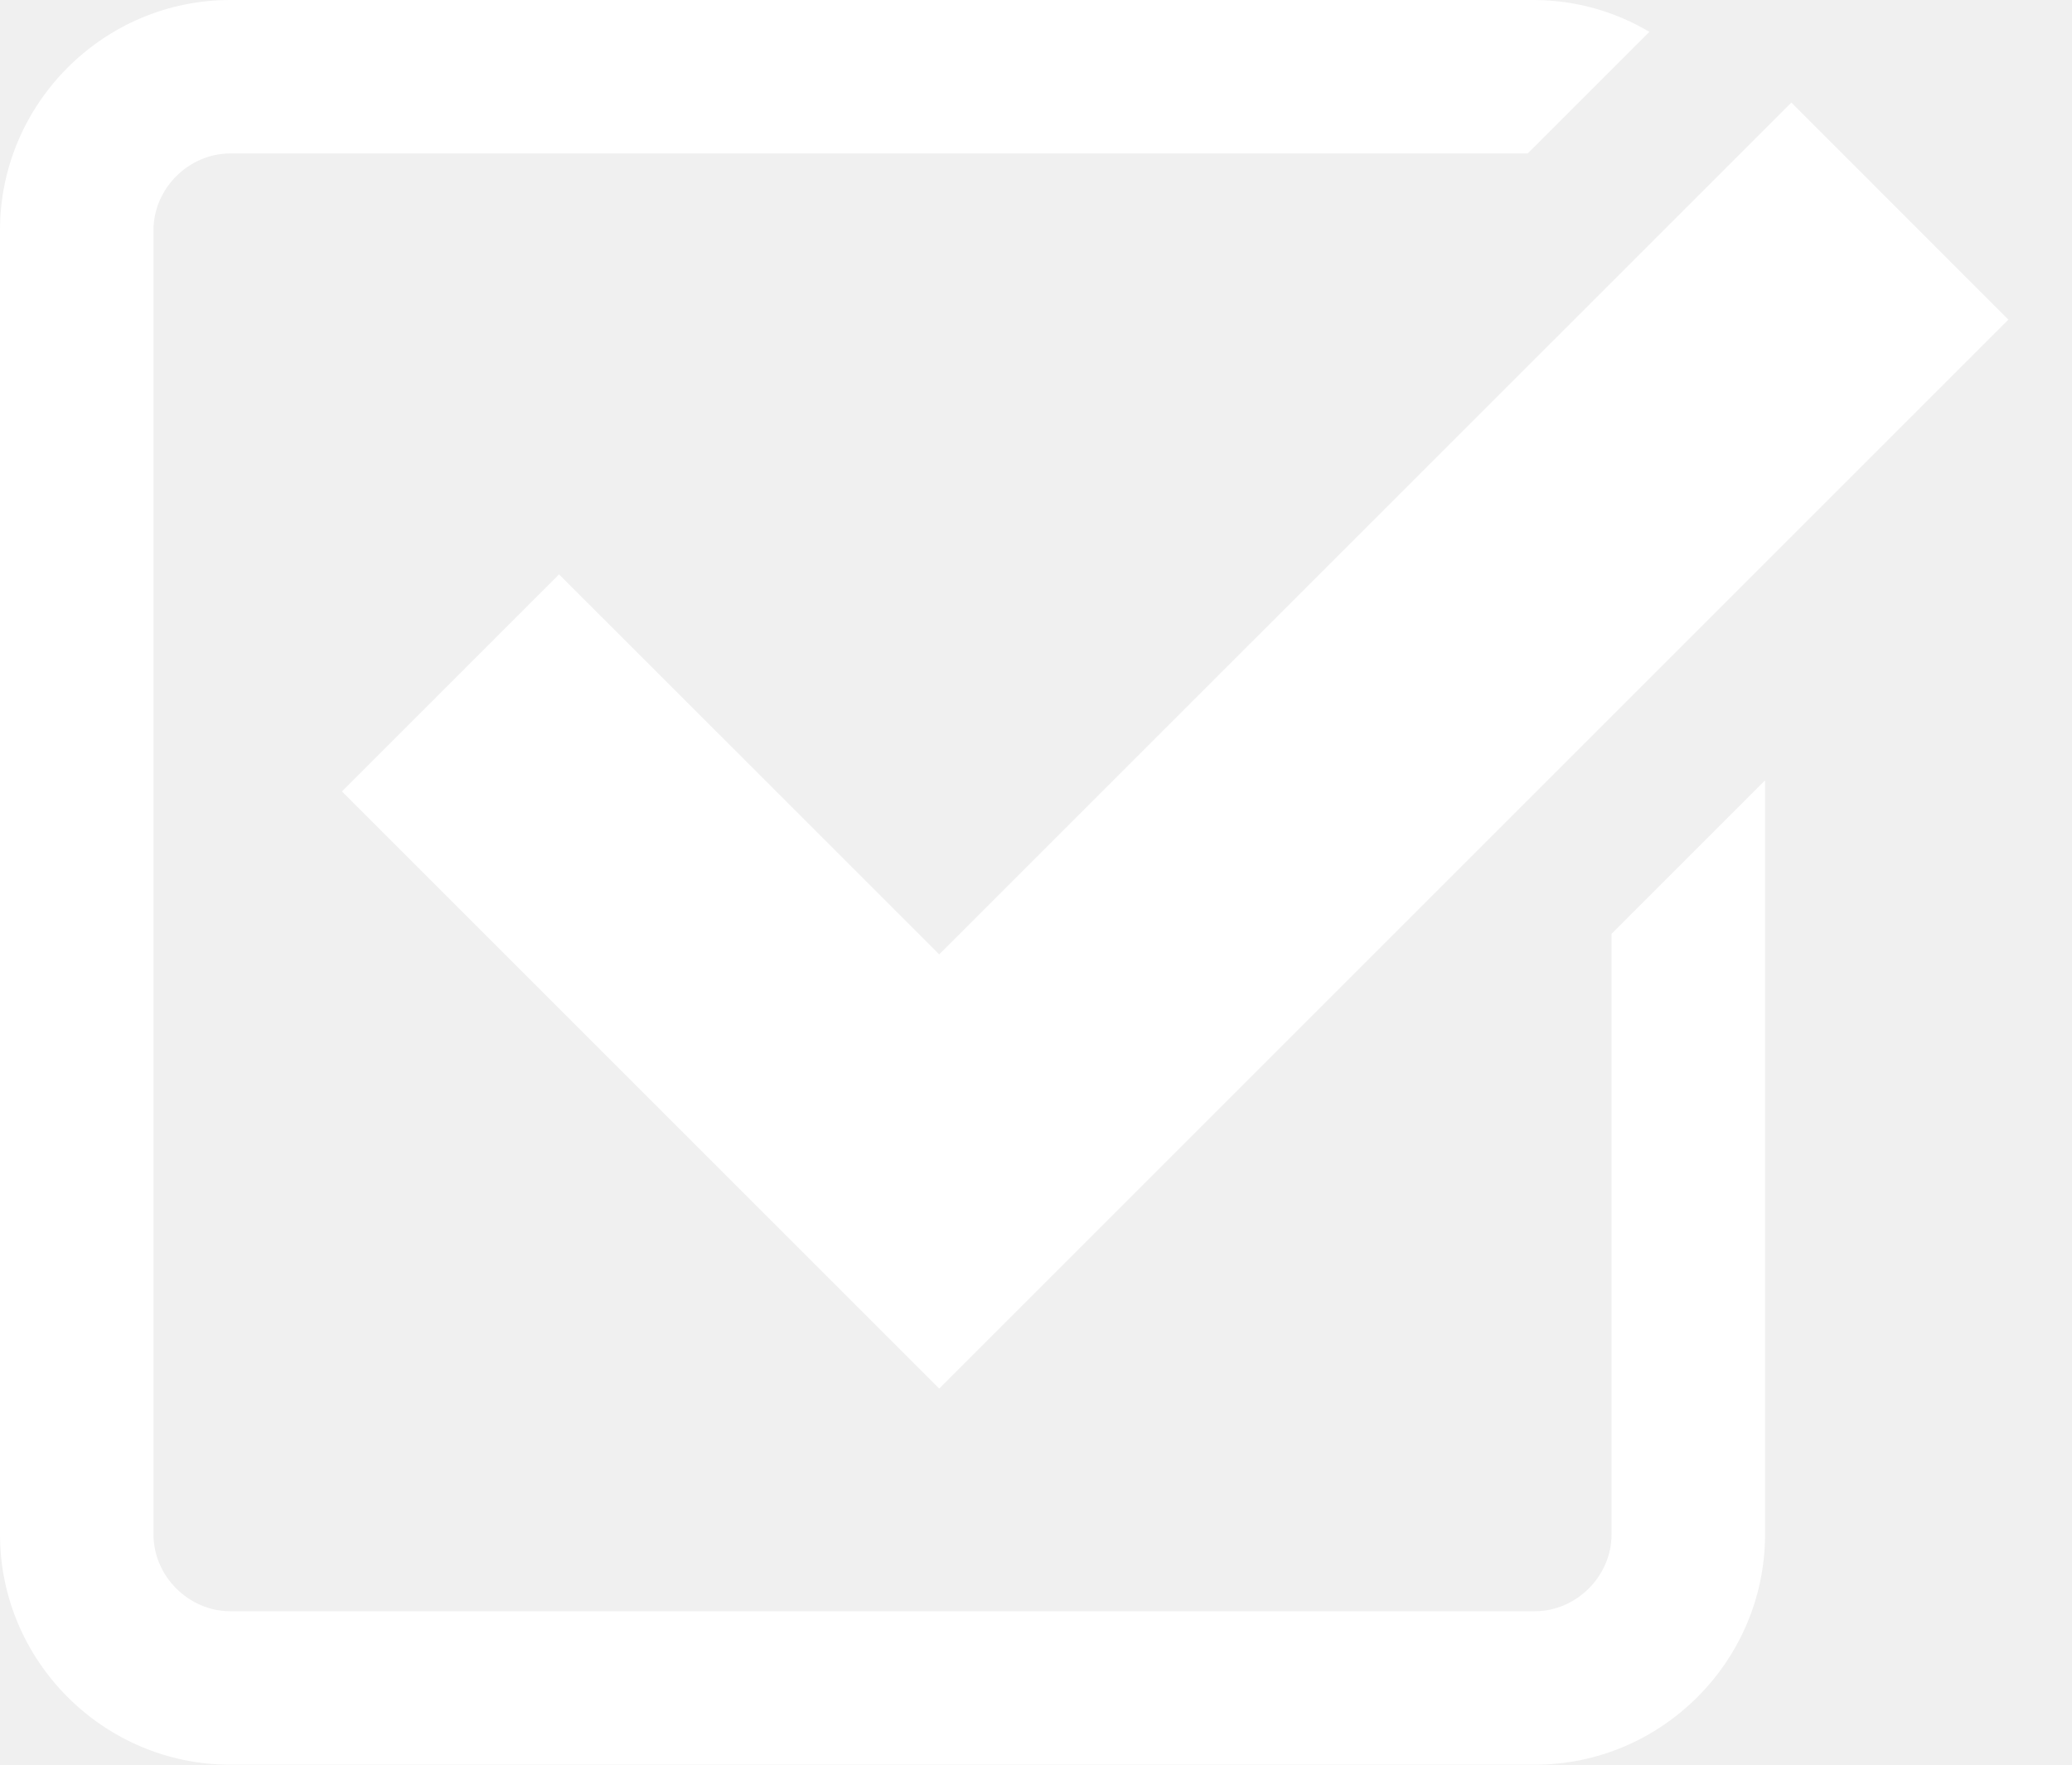
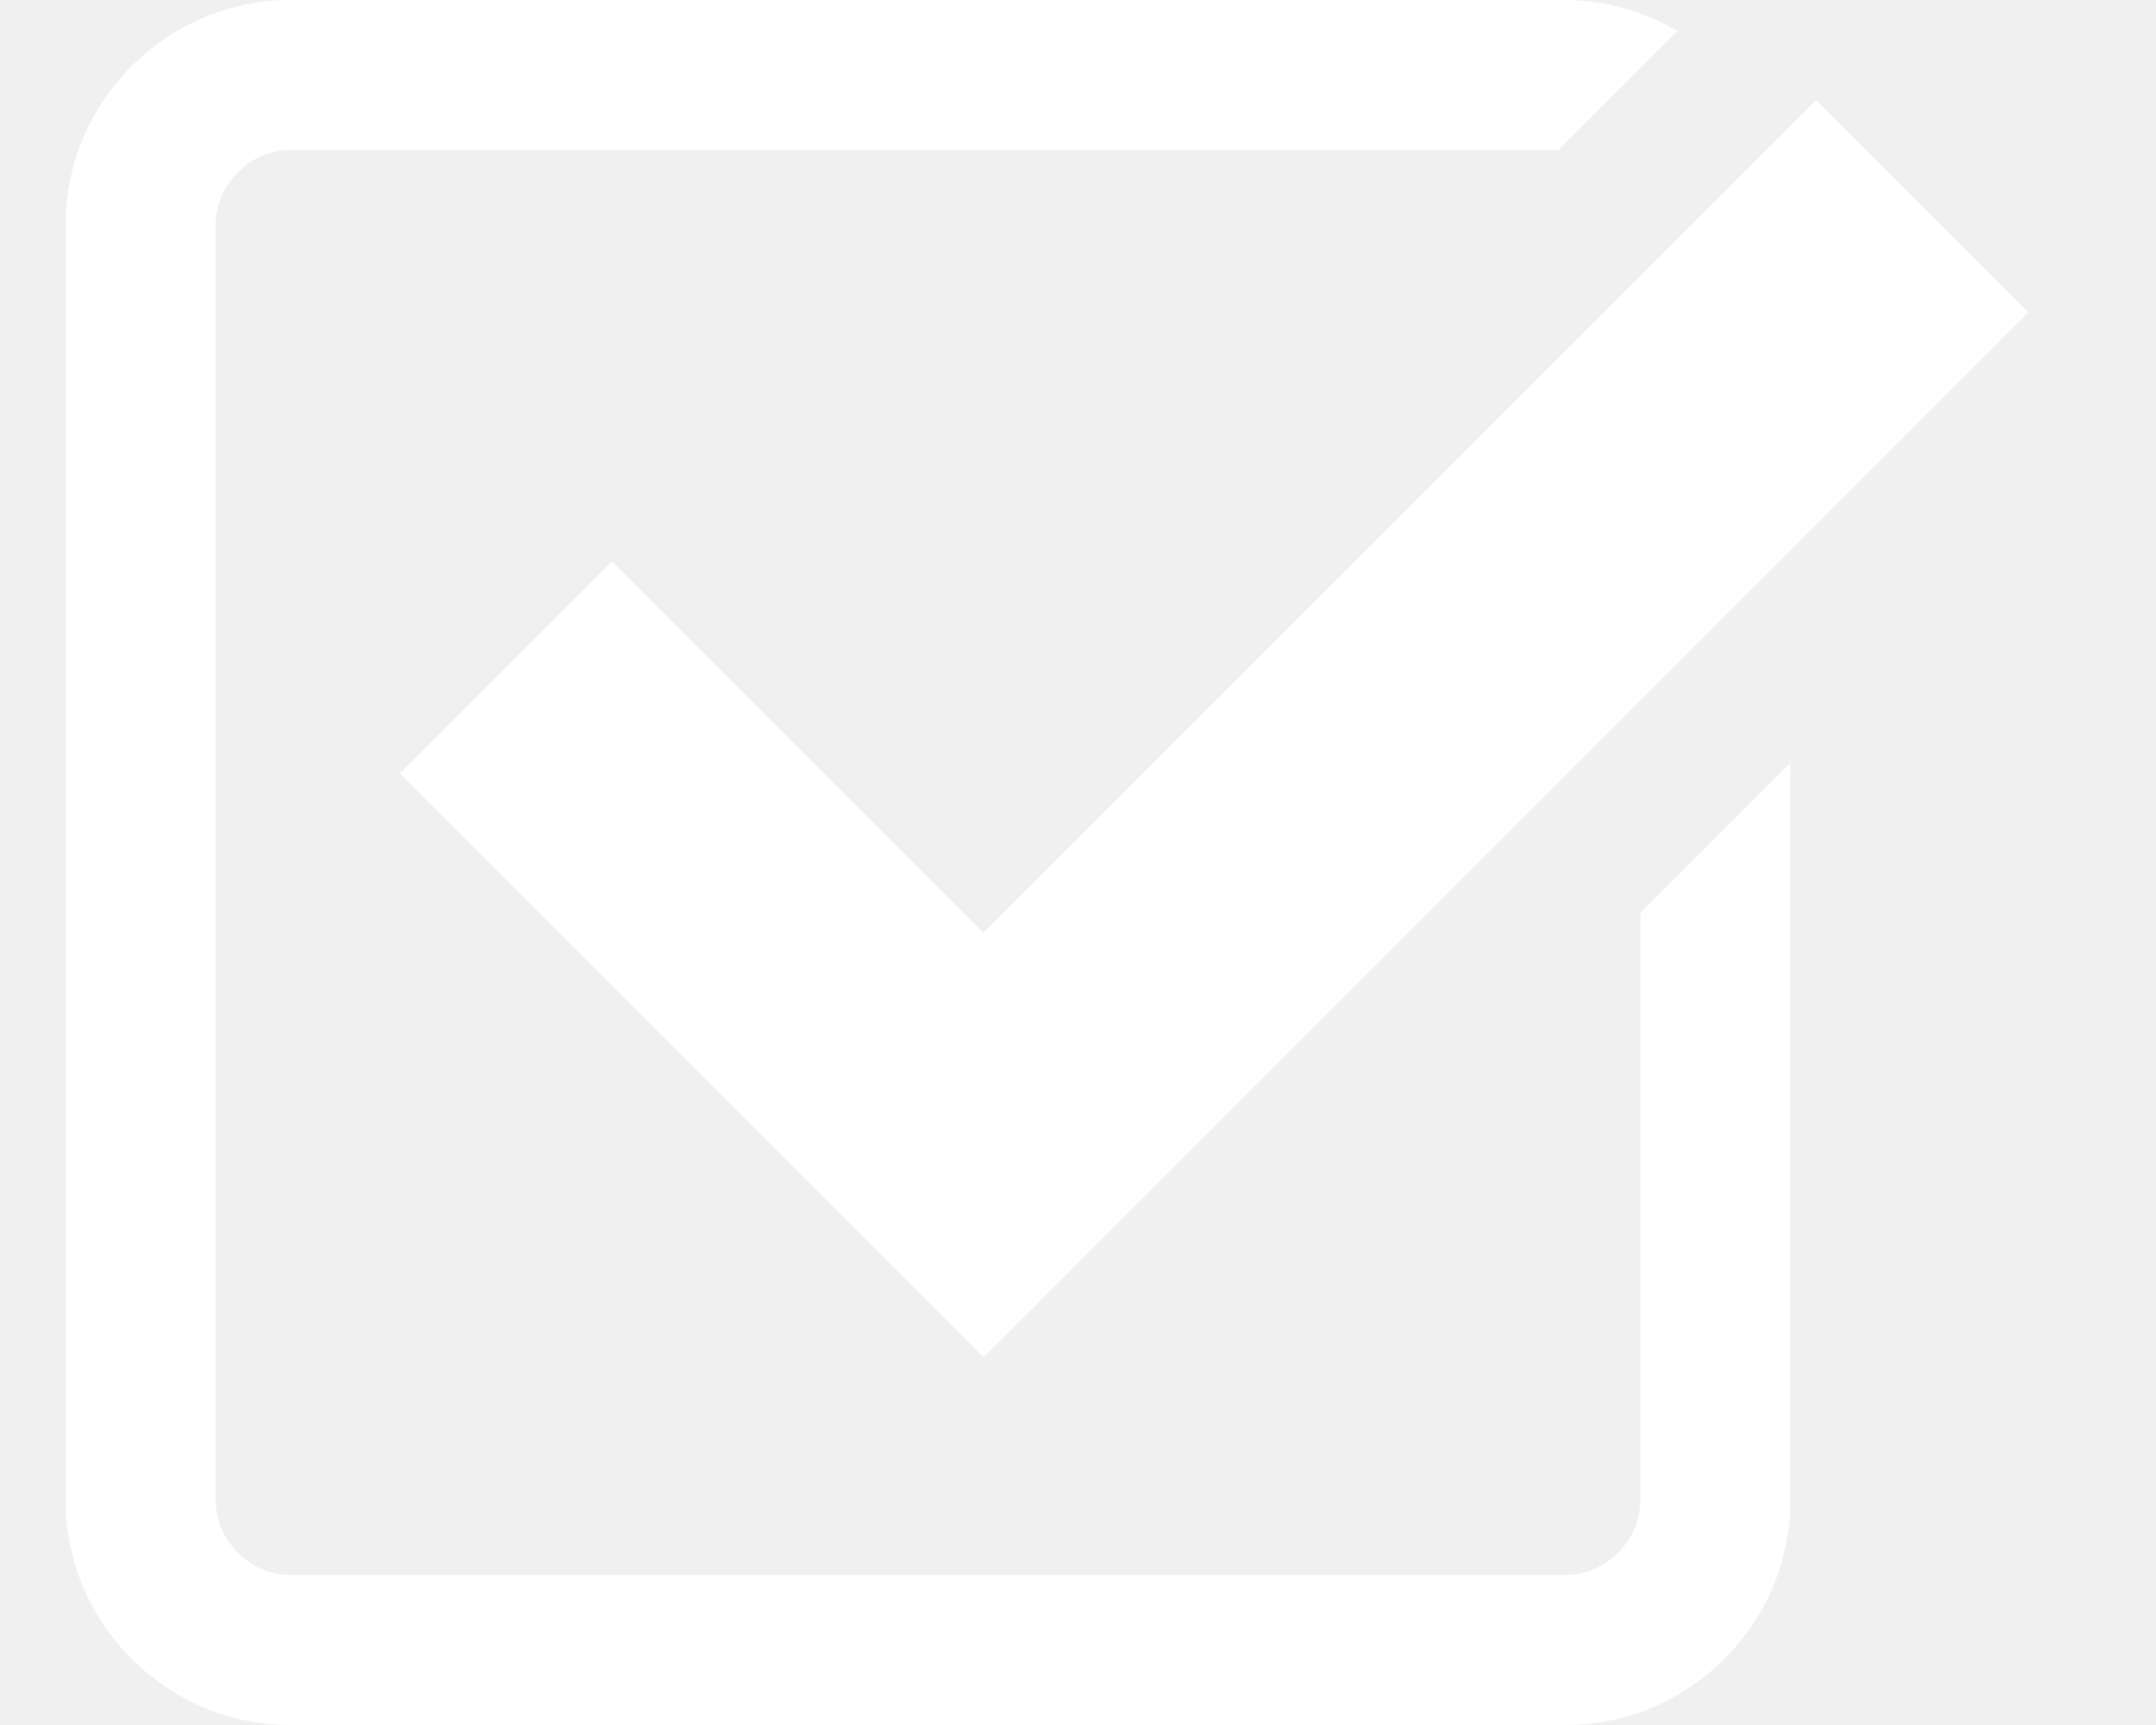
- <svg xmlns="http://www.w3.org/2000/svg" width="27" height="23" viewBox="0 0 27 23">
+ <svg xmlns="http://www.w3.org/2000/svg" width="25" height="20" viewBox="0 0 27 23">
  <path fill="#FFFFFF" d="M7.285 7.486l-2.829 2.829 7.783 7.783L26.171 4.166l-2.828-2.829-11.104 11.102z" />
  <path fill="#FFFFFF" d="M21 20c0 .542-.458 1-1 1H3c-.542 0-1-.458-1-1V3c0-.542.458-1 1-1h16.908L21.493.415A2.96 2.96 0 0 0 20 0H3C1.35 0 0 1.35 0 3v17c0 1.65 1.35 3 3 3h17c1.65 0 3-1.35 3-3v-9.829l-2 2V20z" />
</svg>
